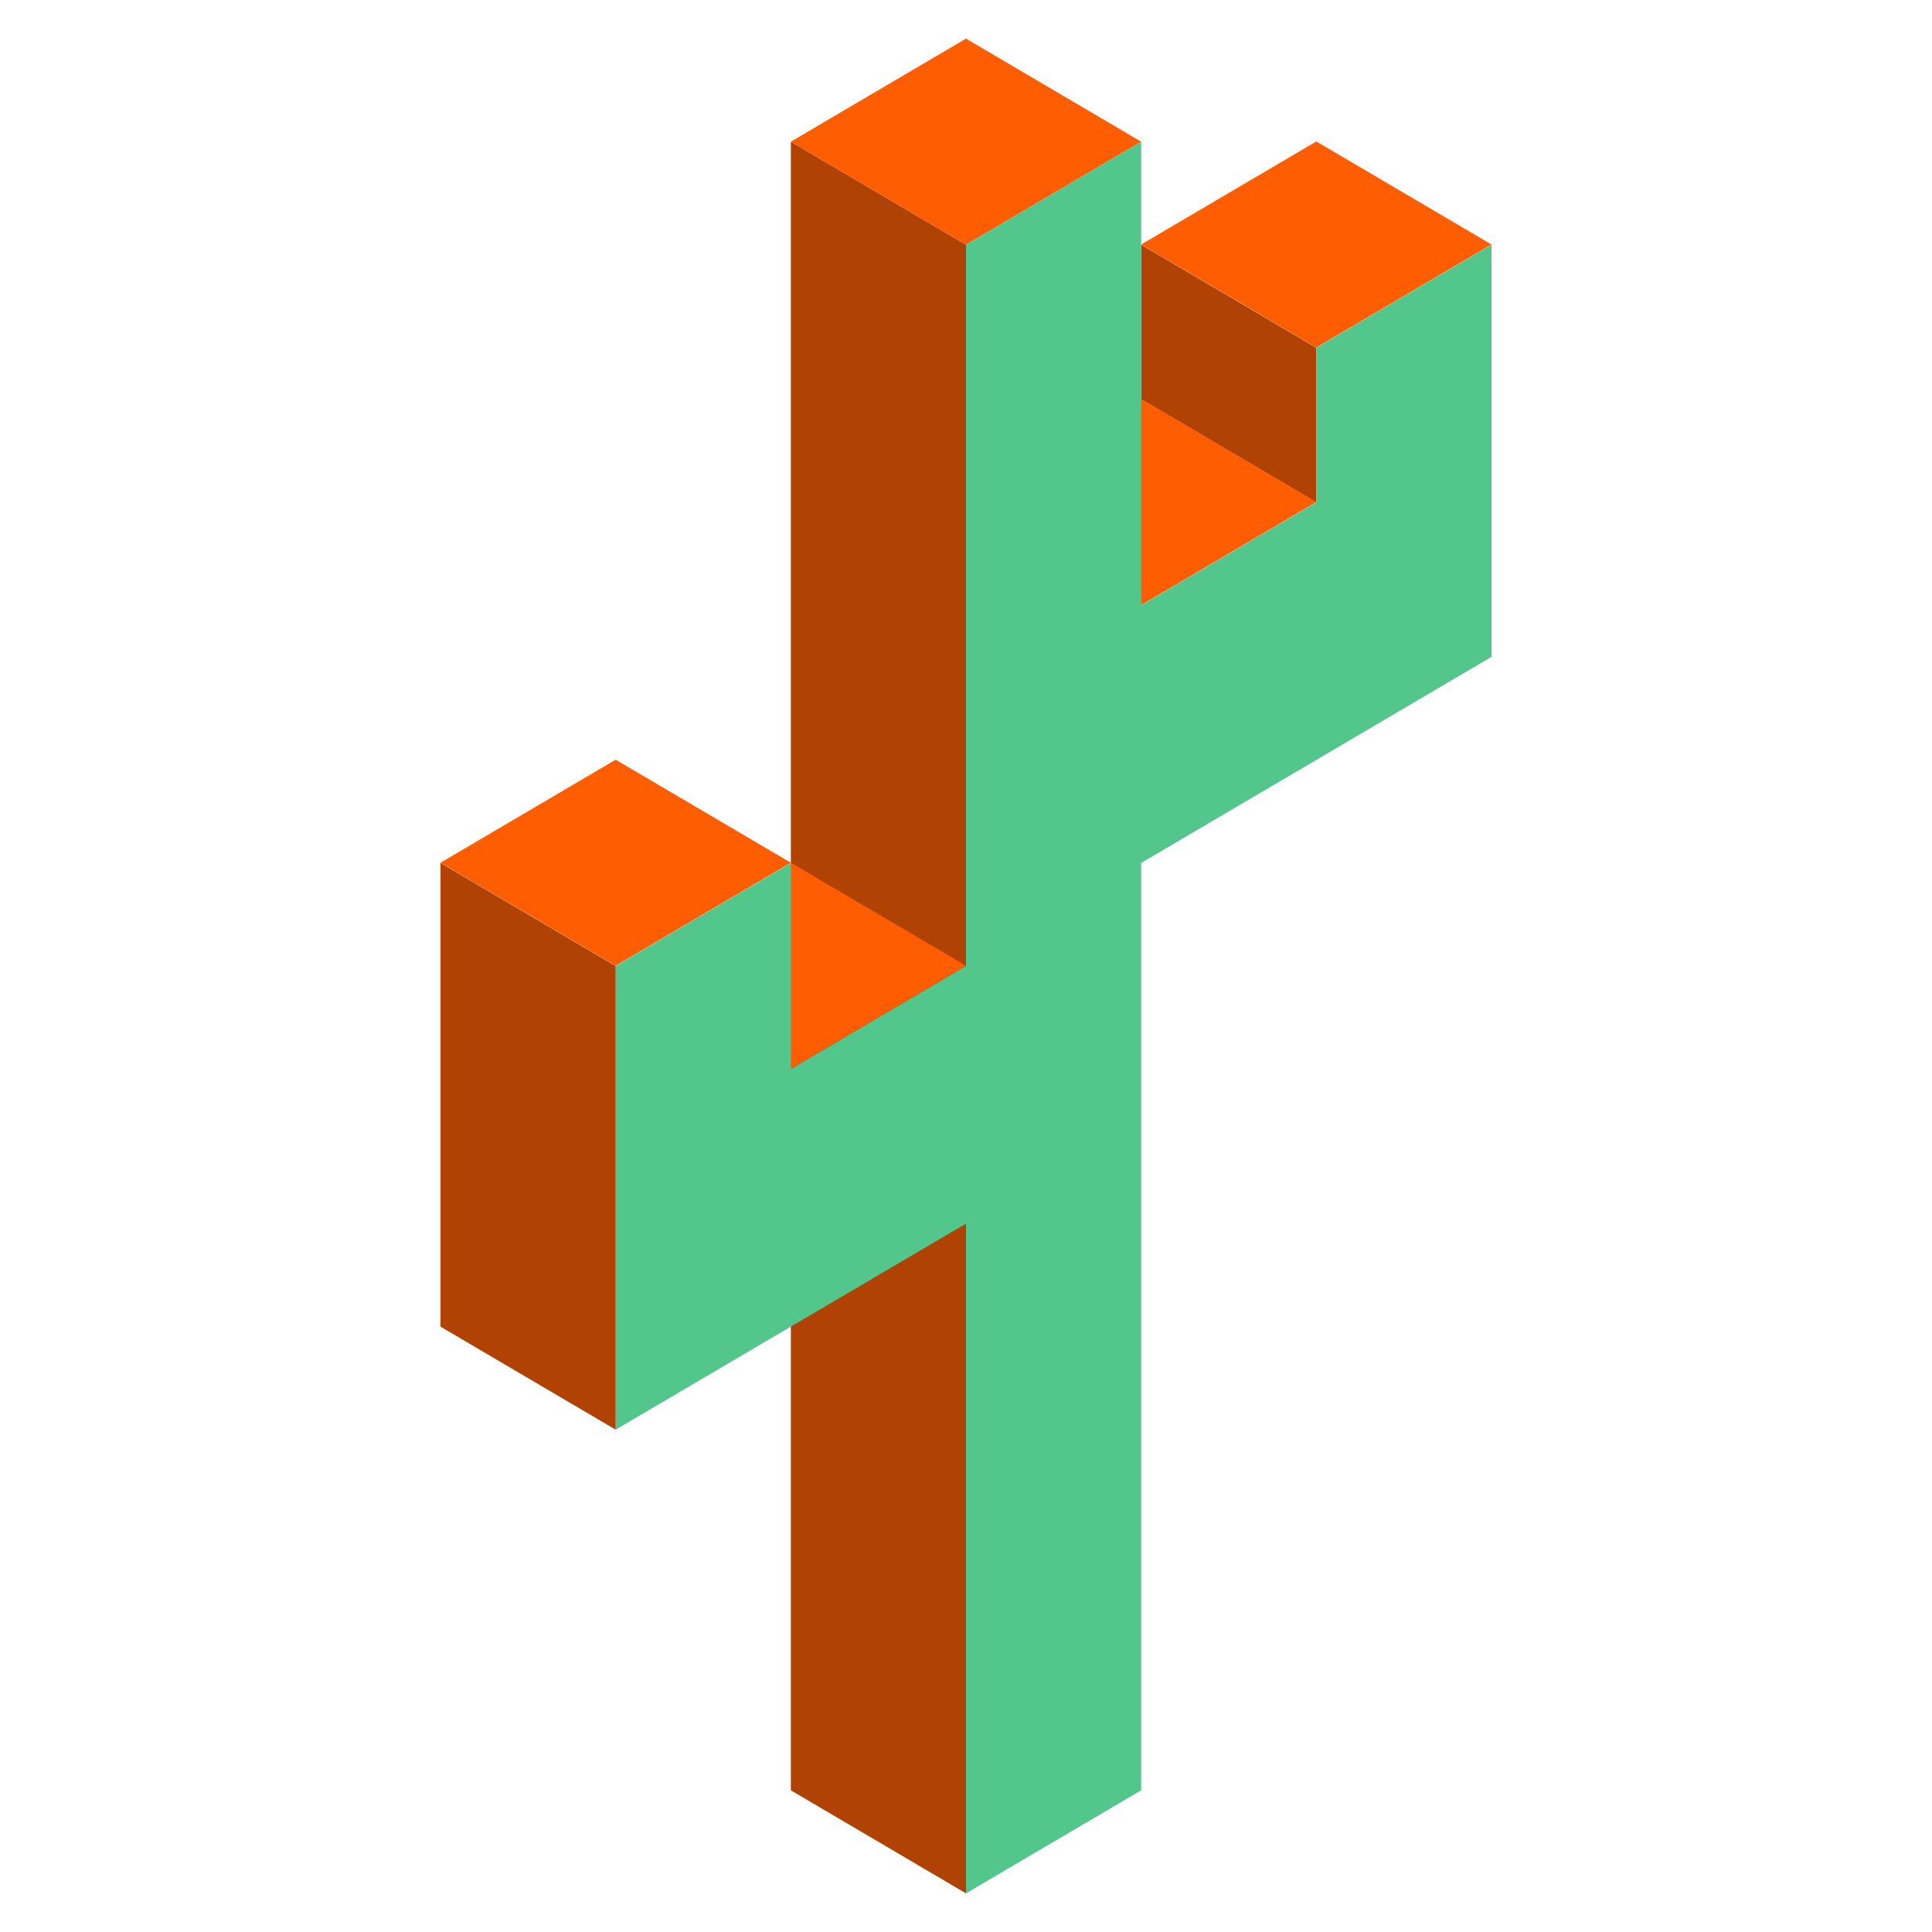
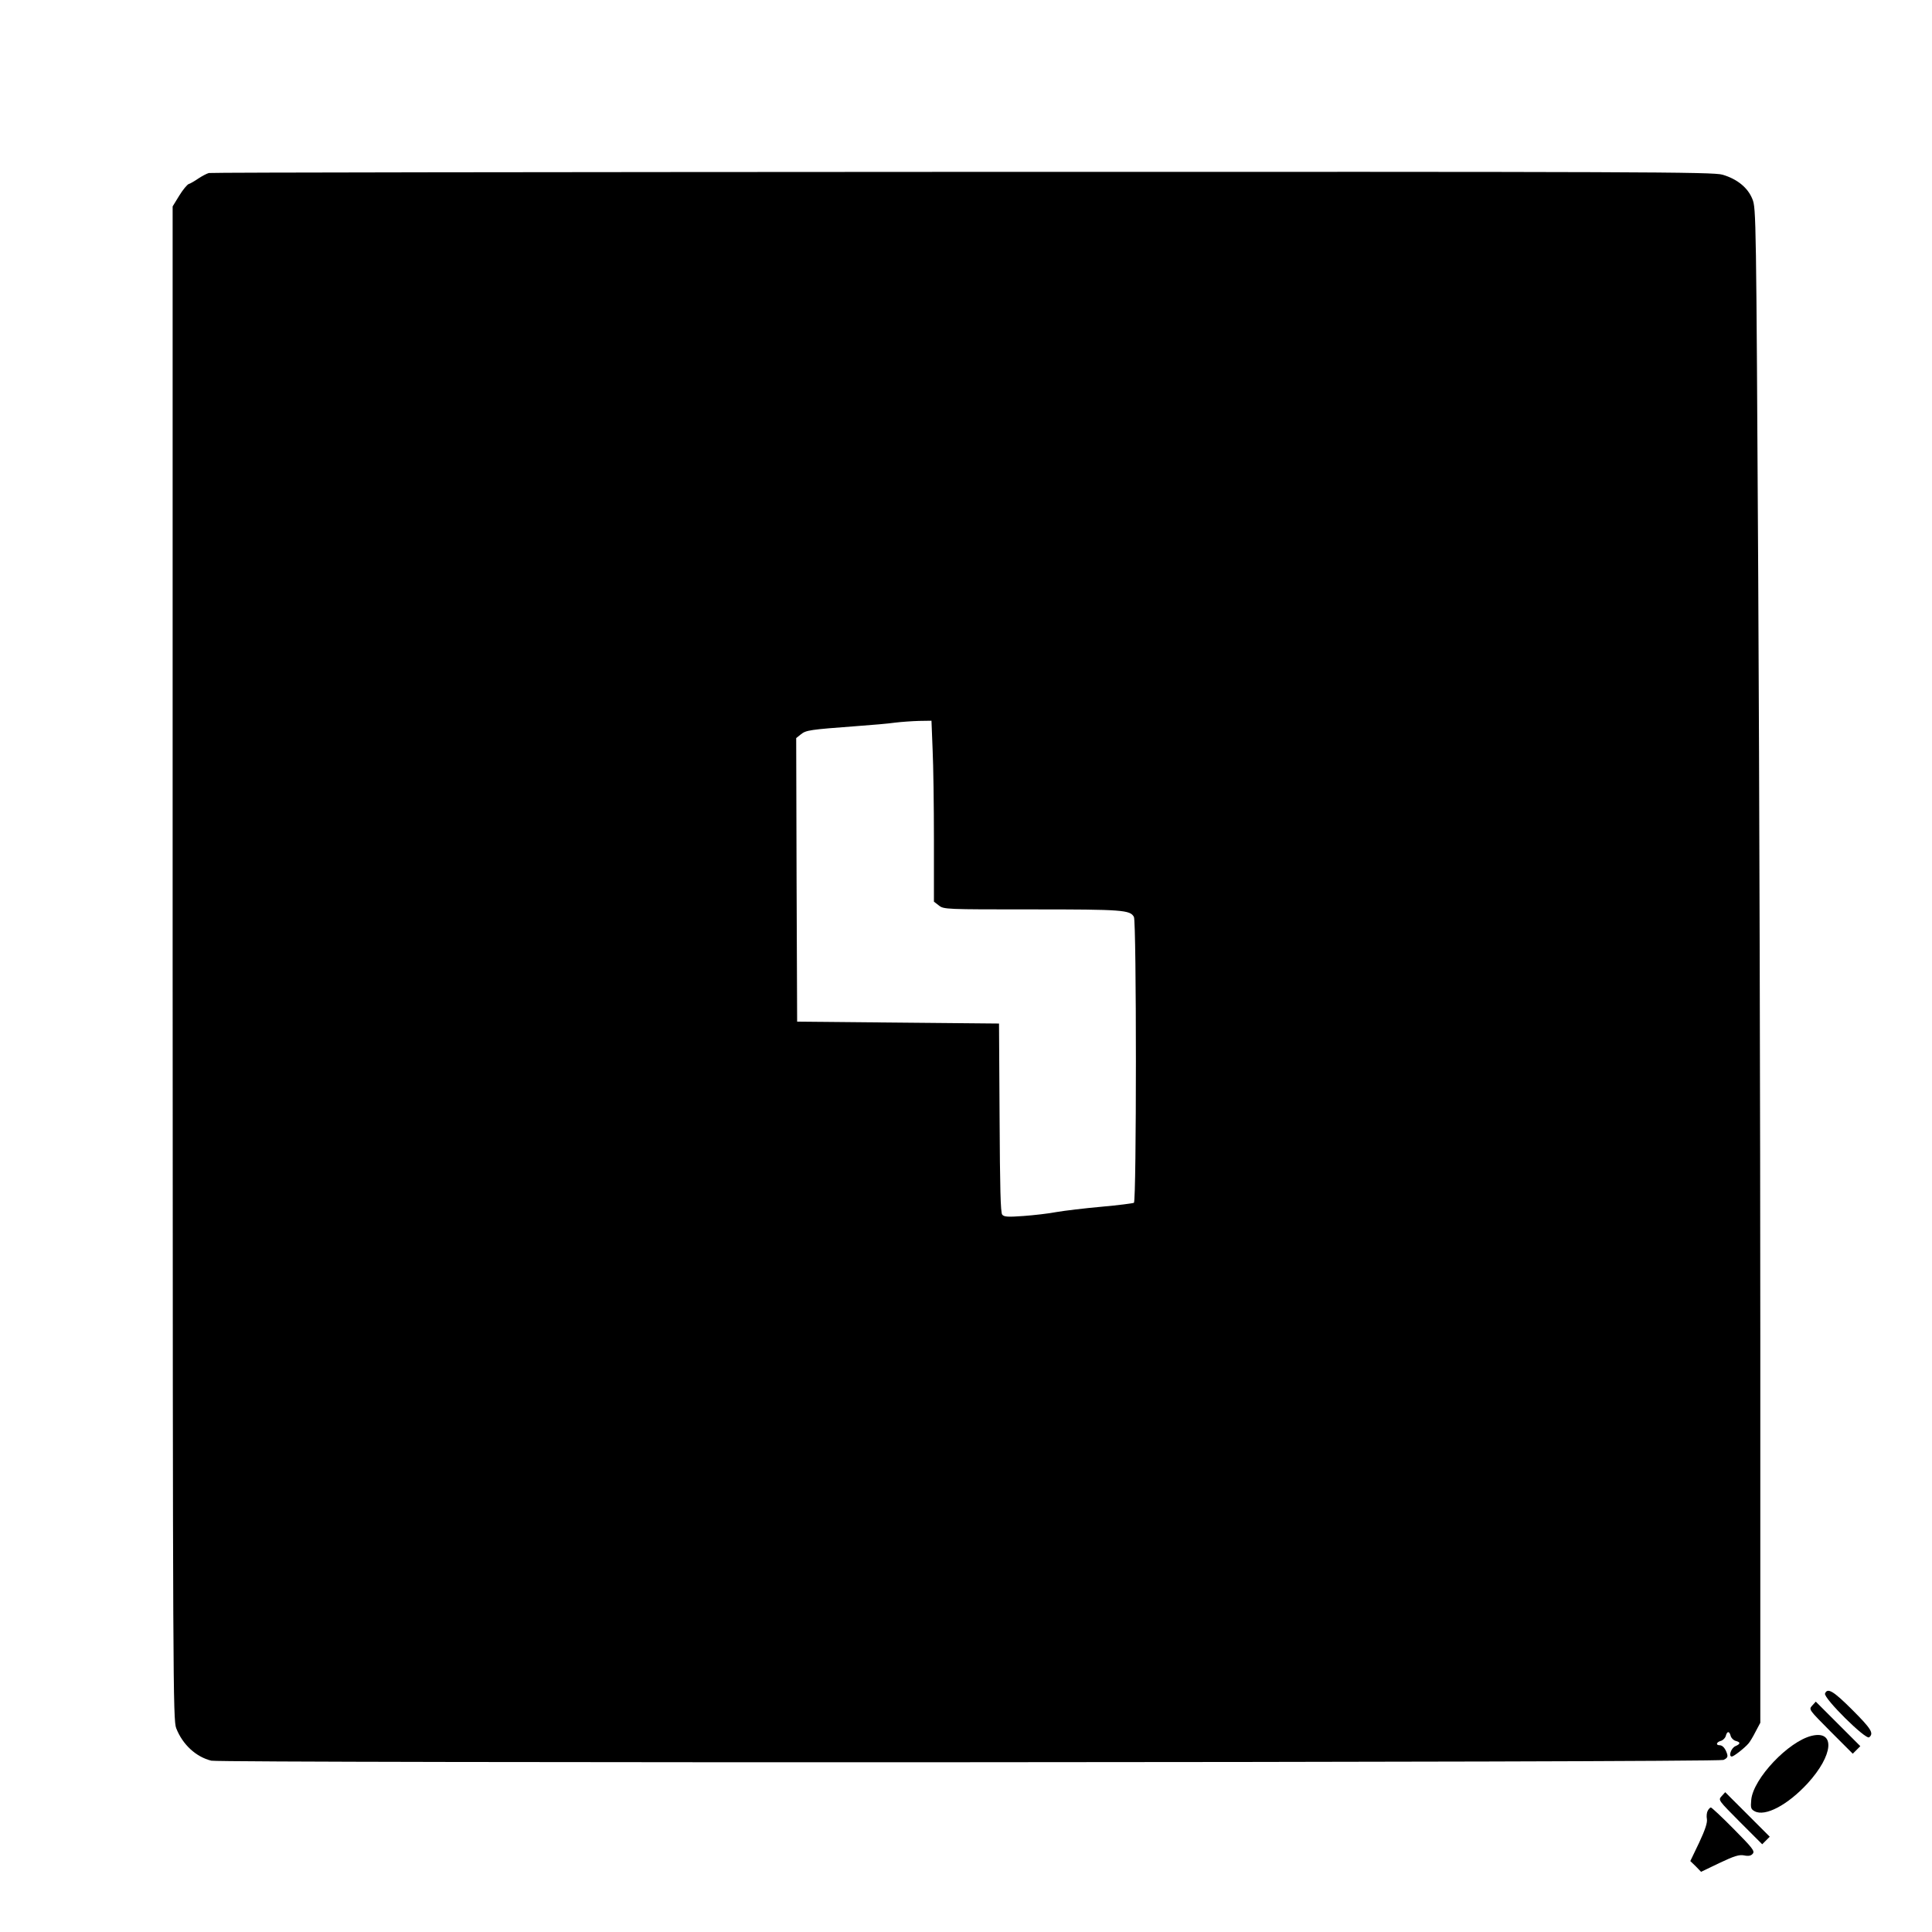
- <svg xmlns="http://www.w3.org/2000/svg" fill="none" viewBox="0 0 500 500">
-   <path fill="#B04304" d="M295.334 103.333v-40L340.667 90v40l-45.333-26.667ZM250.001 63.333l-45.334-26.666v426.666L250.001 490V63.333Z" />
-   <path fill="#FF5D01" d="m250.001 129.944 45.333-26.667 45.333 26.667-45.333 26.667-45.333-26.667ZM204.667 36.667 250.001 10l45.333 26.667-45.333 26.666-45.334-26.666ZM295.334 63.277l45.333-26.666L386 63.277l-45.333 26.667-45.333-26.667ZM114 223.277l45.333-26.667 45.334 26.667-45.334 26.667L114 223.277ZM250 249.944l-45.333-26.667v53.333L250 249.944Z" />
-   <path fill="#53C68C" d="m250 63.333 45.333-26.666v120L340.667 130V90L386 63.333V170l-90.667 53.333v240L250 490V316.667L159.333 370V250l45.334-26.667v53.334L250 250V63.333Z" />
-   <path fill="#B04304" d="M159.333 250 114 223.334v120L159.333 370V250Z" />
+ <svg xmlns="http://www.w3.org/2000/svg" version="1.0" width="1024pt" height="1024pt" viewBox="0 0 1024 1024" preserveAspectRatio="xMidYMid meet">
+   <g transform="translate(0,1024) scale(0.1,-0.1)" fill="#000000" stroke="none">
+     <path d="M1107 9323 c-11 -3 -34 -15 -54 -28 -19 -13 -42 -27 -52 -30 -9 -3 -32 -31 -51 -62 l-35 -57 0 -4011 c1 -3831 2 -4012 19 -4055 34 -87 105 -152 186 -172 57 -13 7985 -10 8015 4 19 9 24 16 19 32 -9 29 -24 46 -40 46 -22 0 -16 17 7 23 11 3 23 15 26 26 7 27 19 27 26 0 3 -11 15 -23 26 -26 27 -7 27 -16 -1 -28 -23 -10 -38 -55 -19 -55 10 0 68 45 89 70 7 8 24 36 37 62 l25 47 0 2053 c0 1129 -5 2935 -11 4013 -11 1924 -11 1961 -31 2010 -24 60 -80 106 -158 129 -49 15 -428 16 -4029 15 -2187 -1 -3984 -3 -3994 -6z m3836 -3055 c4 -83 7 -299 7 -479 l0 -328 26 -20 c26 -21 36 -21 494 -21 481 0 520 -3 540 -40 14 -25 14 -1507 0 -1515 -5 -3 -83 -13 -172 -21 -90 -8 -197 -21 -238 -28 -41 -8 -120 -17 -175 -21 -82 -6 -103 -5 -113 7 -9 11 -12 142 -14 514 l-3 499 -535 5 -535 5 -3 752 -2 751 25 20 c27 22 49 25 290 43 83 6 177 14 210 19 33 4 90 8 126 9 l66 1 6 -152z" />
+     <path d="M9673 1264 c-9 -24 216 -247 234 -232 26 21 11 45 -90 146 -100 100 -131 118 -144 86z" />
+     <path d="M9605 1200 c-19 -21 -18 -21 98 -138 l117 -117 20 20 20 20 -118 118 -118 118 -19 -21z" />
+     <path d="M9603 1040 c-123 -29 -310 -226 -321 -339 -4 -43 -2 -50 18 -61 56 -30 175 33 281 148 136 149 148 282 22 252z" />
+     <path d="M9125 720 c-19 -21 -18 -21 98 -138 l117 -117 20 20 20 20 -118 118 -118 118 -19 -21z" />
+     <path d="M9051 642 c-5 -9 -7 -29 -4 -44 3 -18 -9 -56 -41 -124 l-47 -98 29 -28 28 -29 98 47 c78 37 104 45 130 40 24 -5 37 -2 46 9 12 14 -2 31 -101 131 -62 63 -117 114 -121 114 -4 0 -12 -8 -17 -18z" />
+   </g>
</svg>
